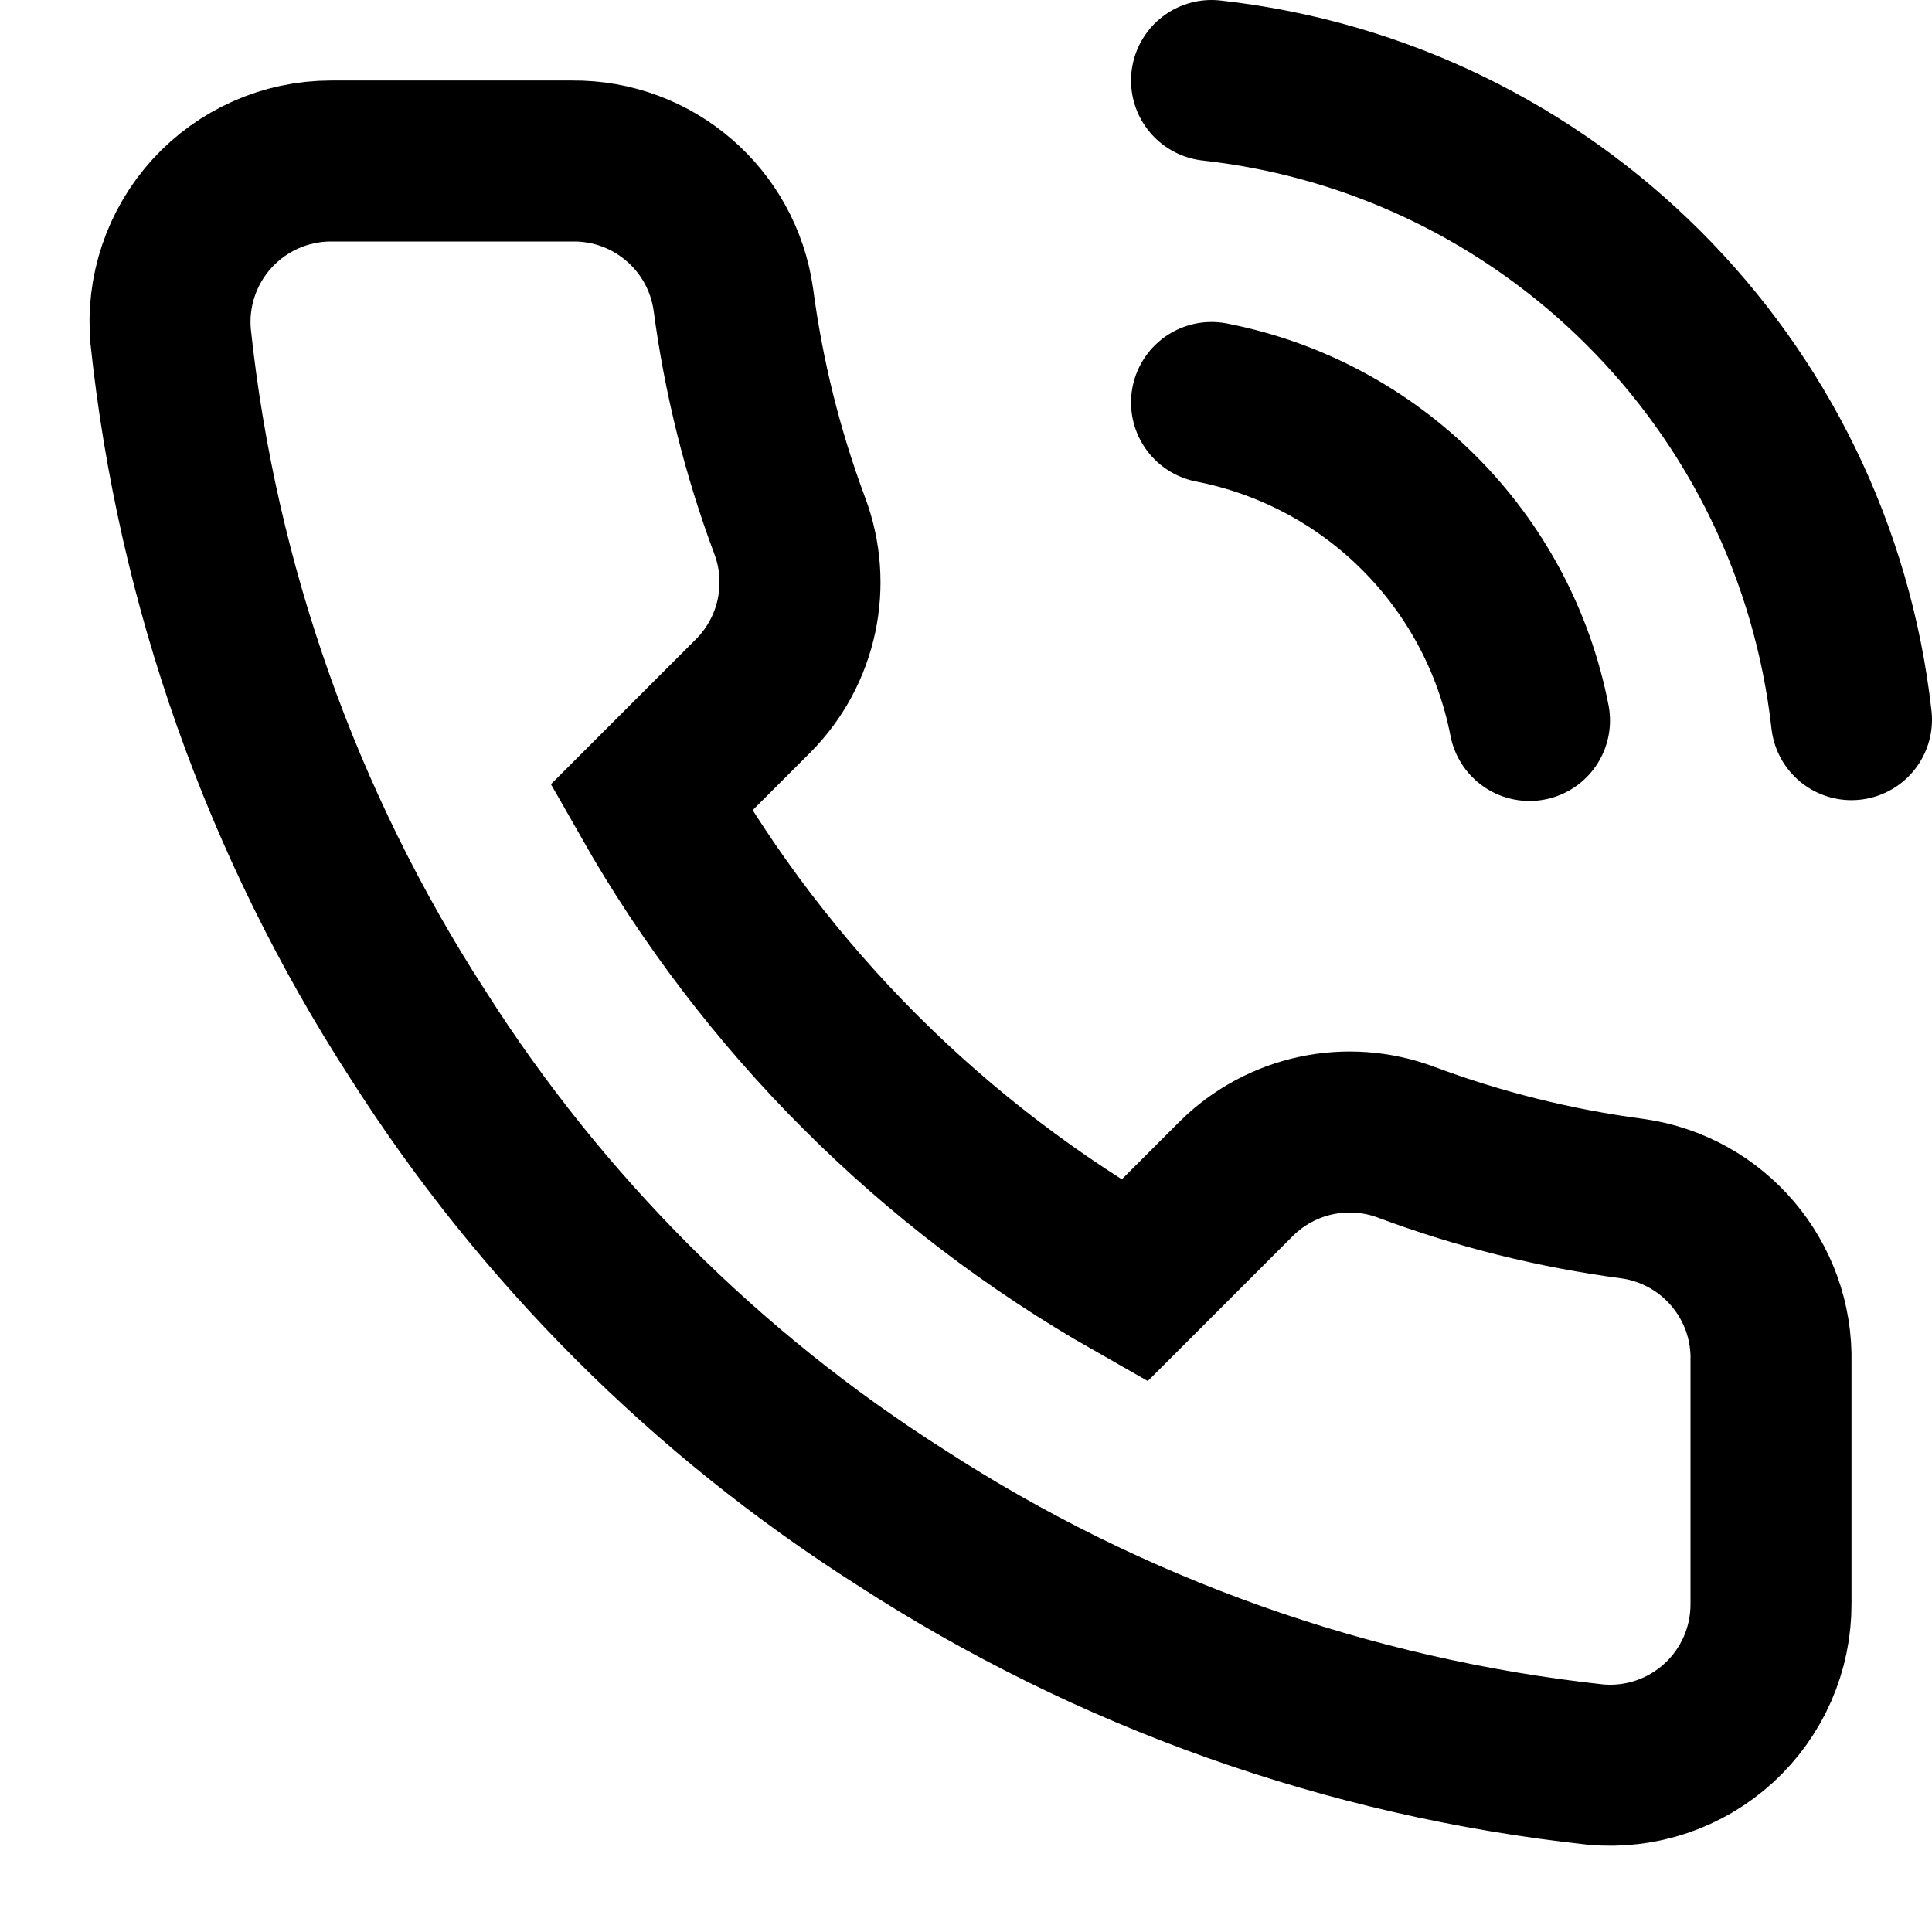
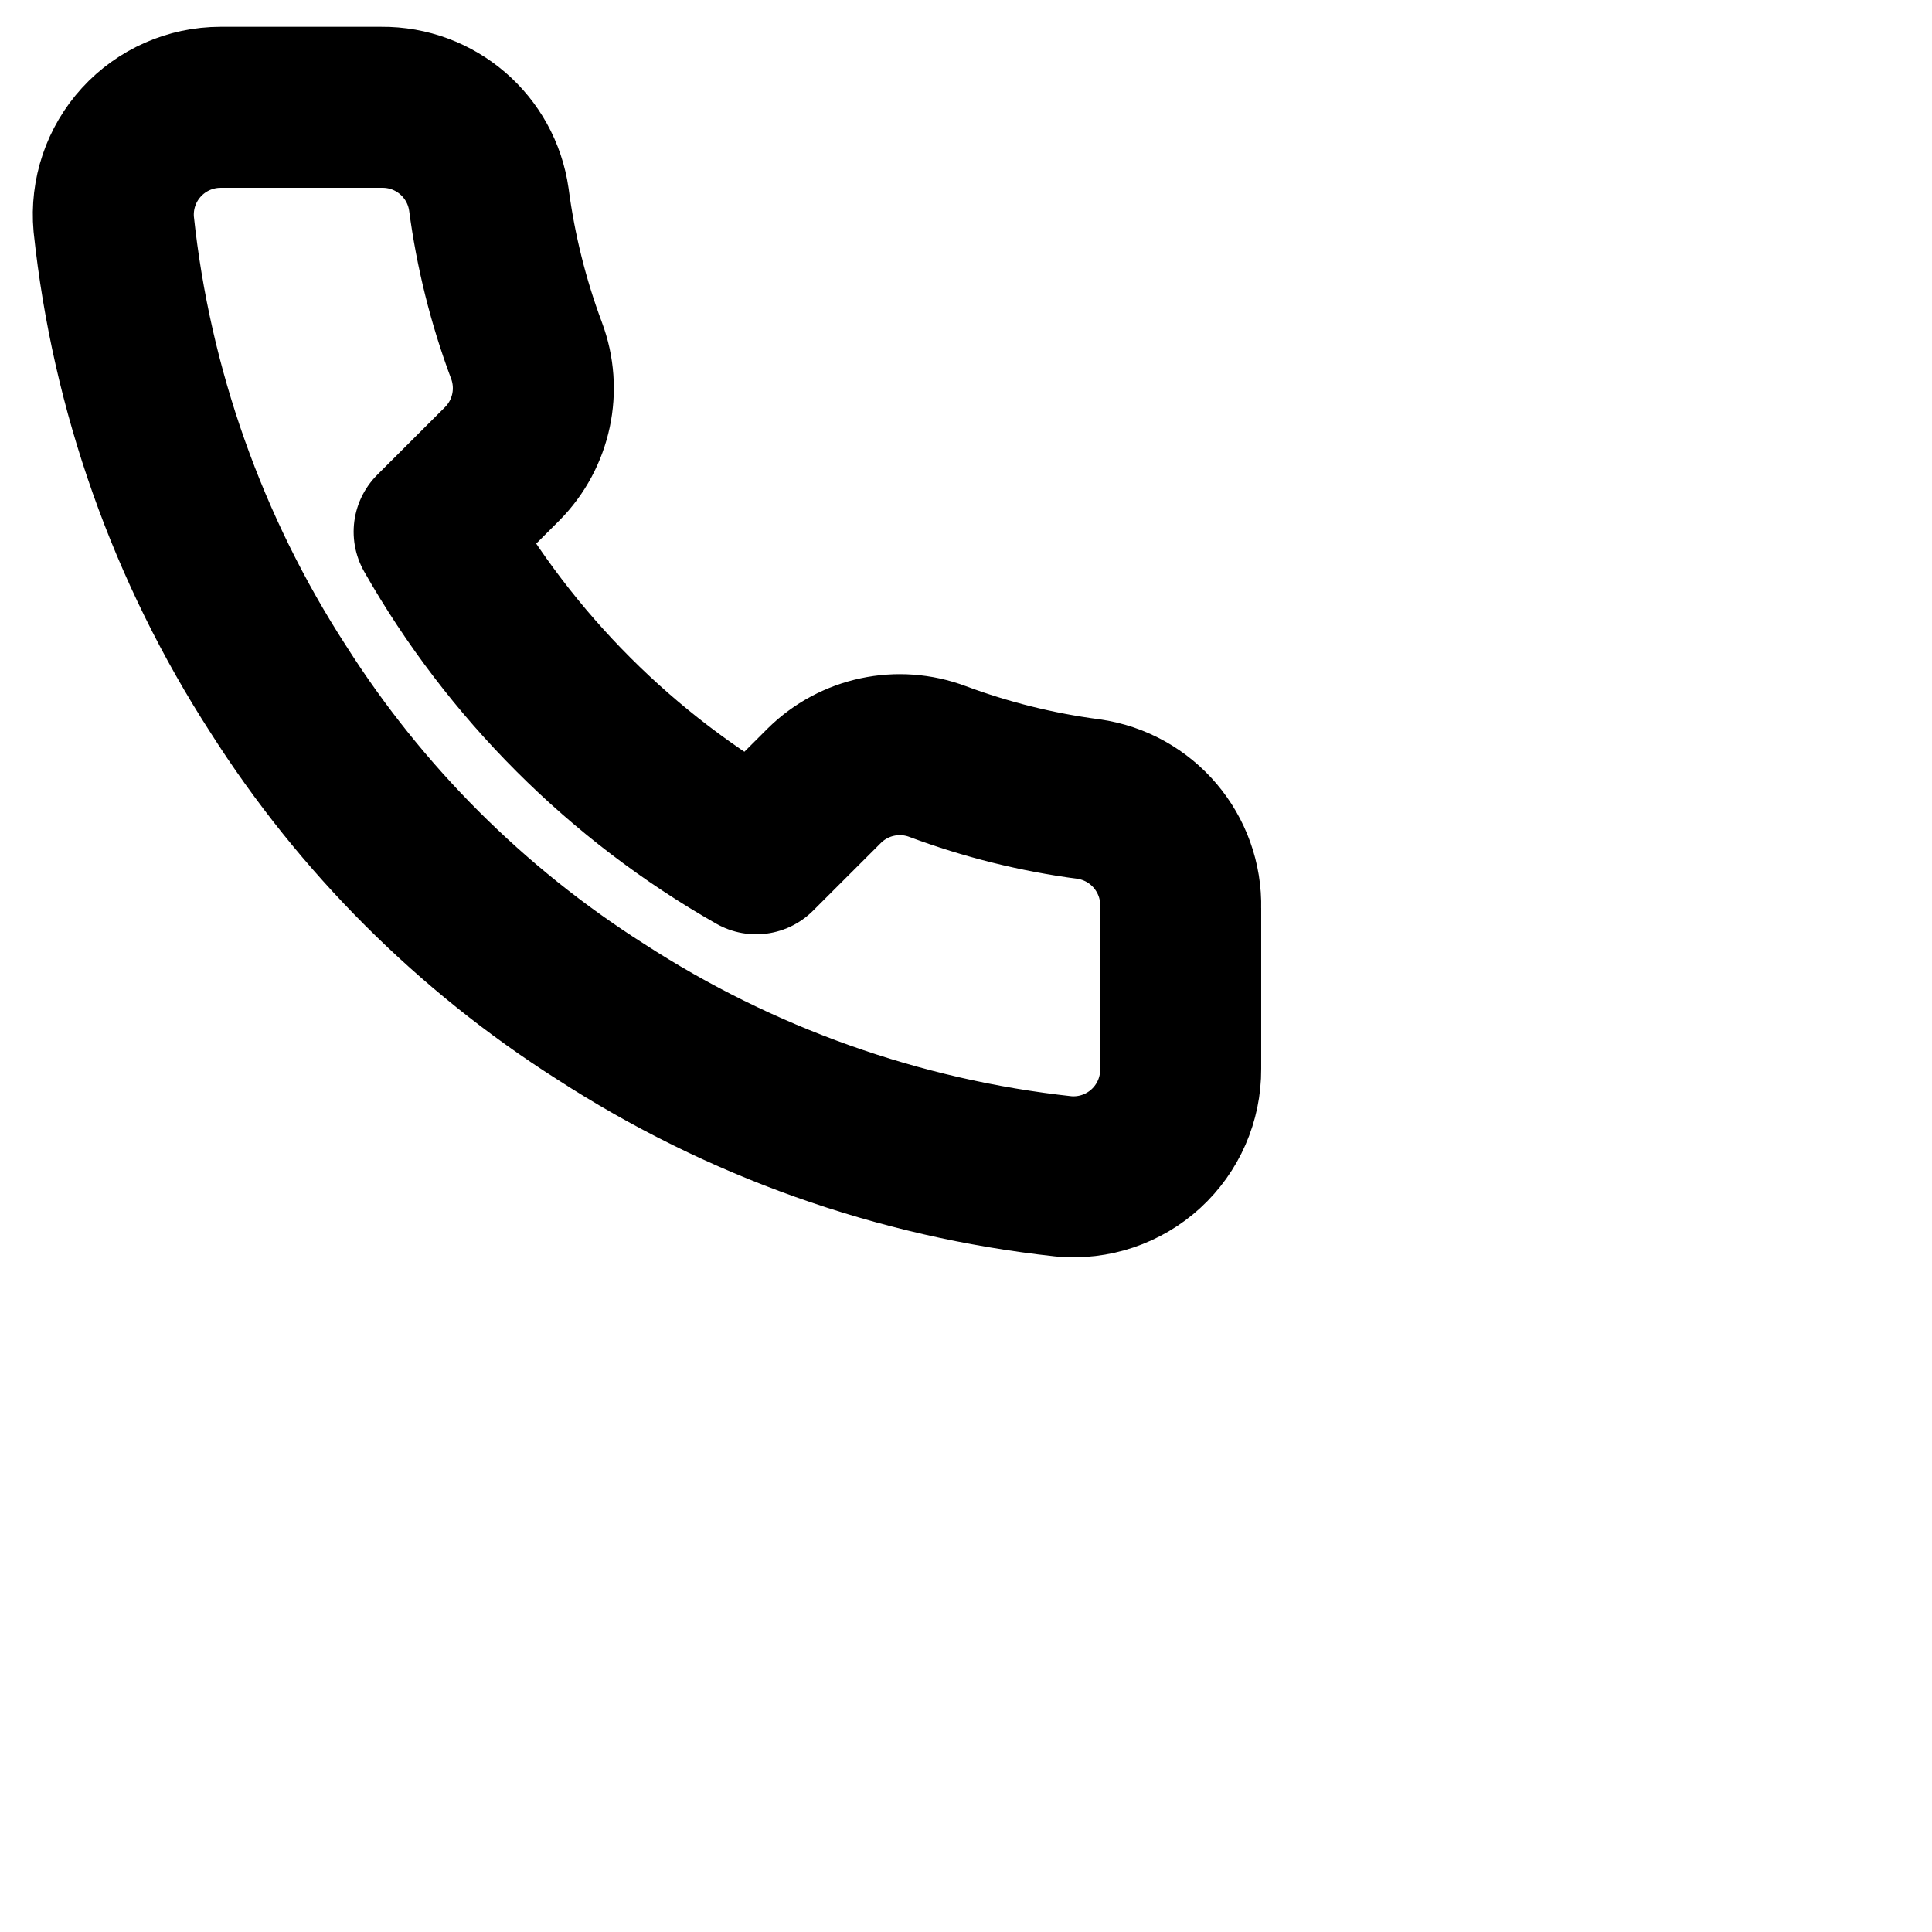
<svg xmlns="http://www.w3.org/2000/svg" id="tuiIconCall2" fill="none" viewBox="0 0 24 24">
-   <path stroke="currentColor" stroke-linecap="round" stroke-width="2" d="M15.05 5A5 5 0 0119 8.95M15.05 1A9 9 0 0123 8.94m-1 7.98v3a1.998 1.998 0 01-2.18 2 19.791 19.791 0 01-8.63-3.07 19.5 19.5 0 01-6-6 19.79 19.79 0 01-3.07-8.67A2 2 0 014.11 2h3a2 2 0 012 1.72c.127.96.361 1.903.7 2.81a2 2 0 01-.45 2.11L8.09 9.91a16 16 0 006 6l1.27-1.27a2 2 0 012.11-.45c.907.339 1.85.573 2.81.7A2 2 0 0122 16.92z" />
+   <path stroke="currentColor" stroke-linecap="round" stroke-linejoin="round" stroke-width="2" d="M14.667 11.28v2a1.332 1.332 0 01-1.454 1.333 13.193 13.193 0 01-5.753-2.047 13 13 0 01-4-4 13.193 13.193 0 01-2.047-5.78A1.333 1.333 0 012.74 1.333h2A1.333 1.333 0 016.073 2.48a8.56 8.56 0 00.467 1.873 1.333 1.333 0 01-.3 1.407l-.847.846a10.667 10.667 0 004 4l.847-.846a1.334 1.334 0 011.407-.3 8.561 8.561 0 001.873.466 1.334 1.334 0 011.147 1.354z" />
</svg>
